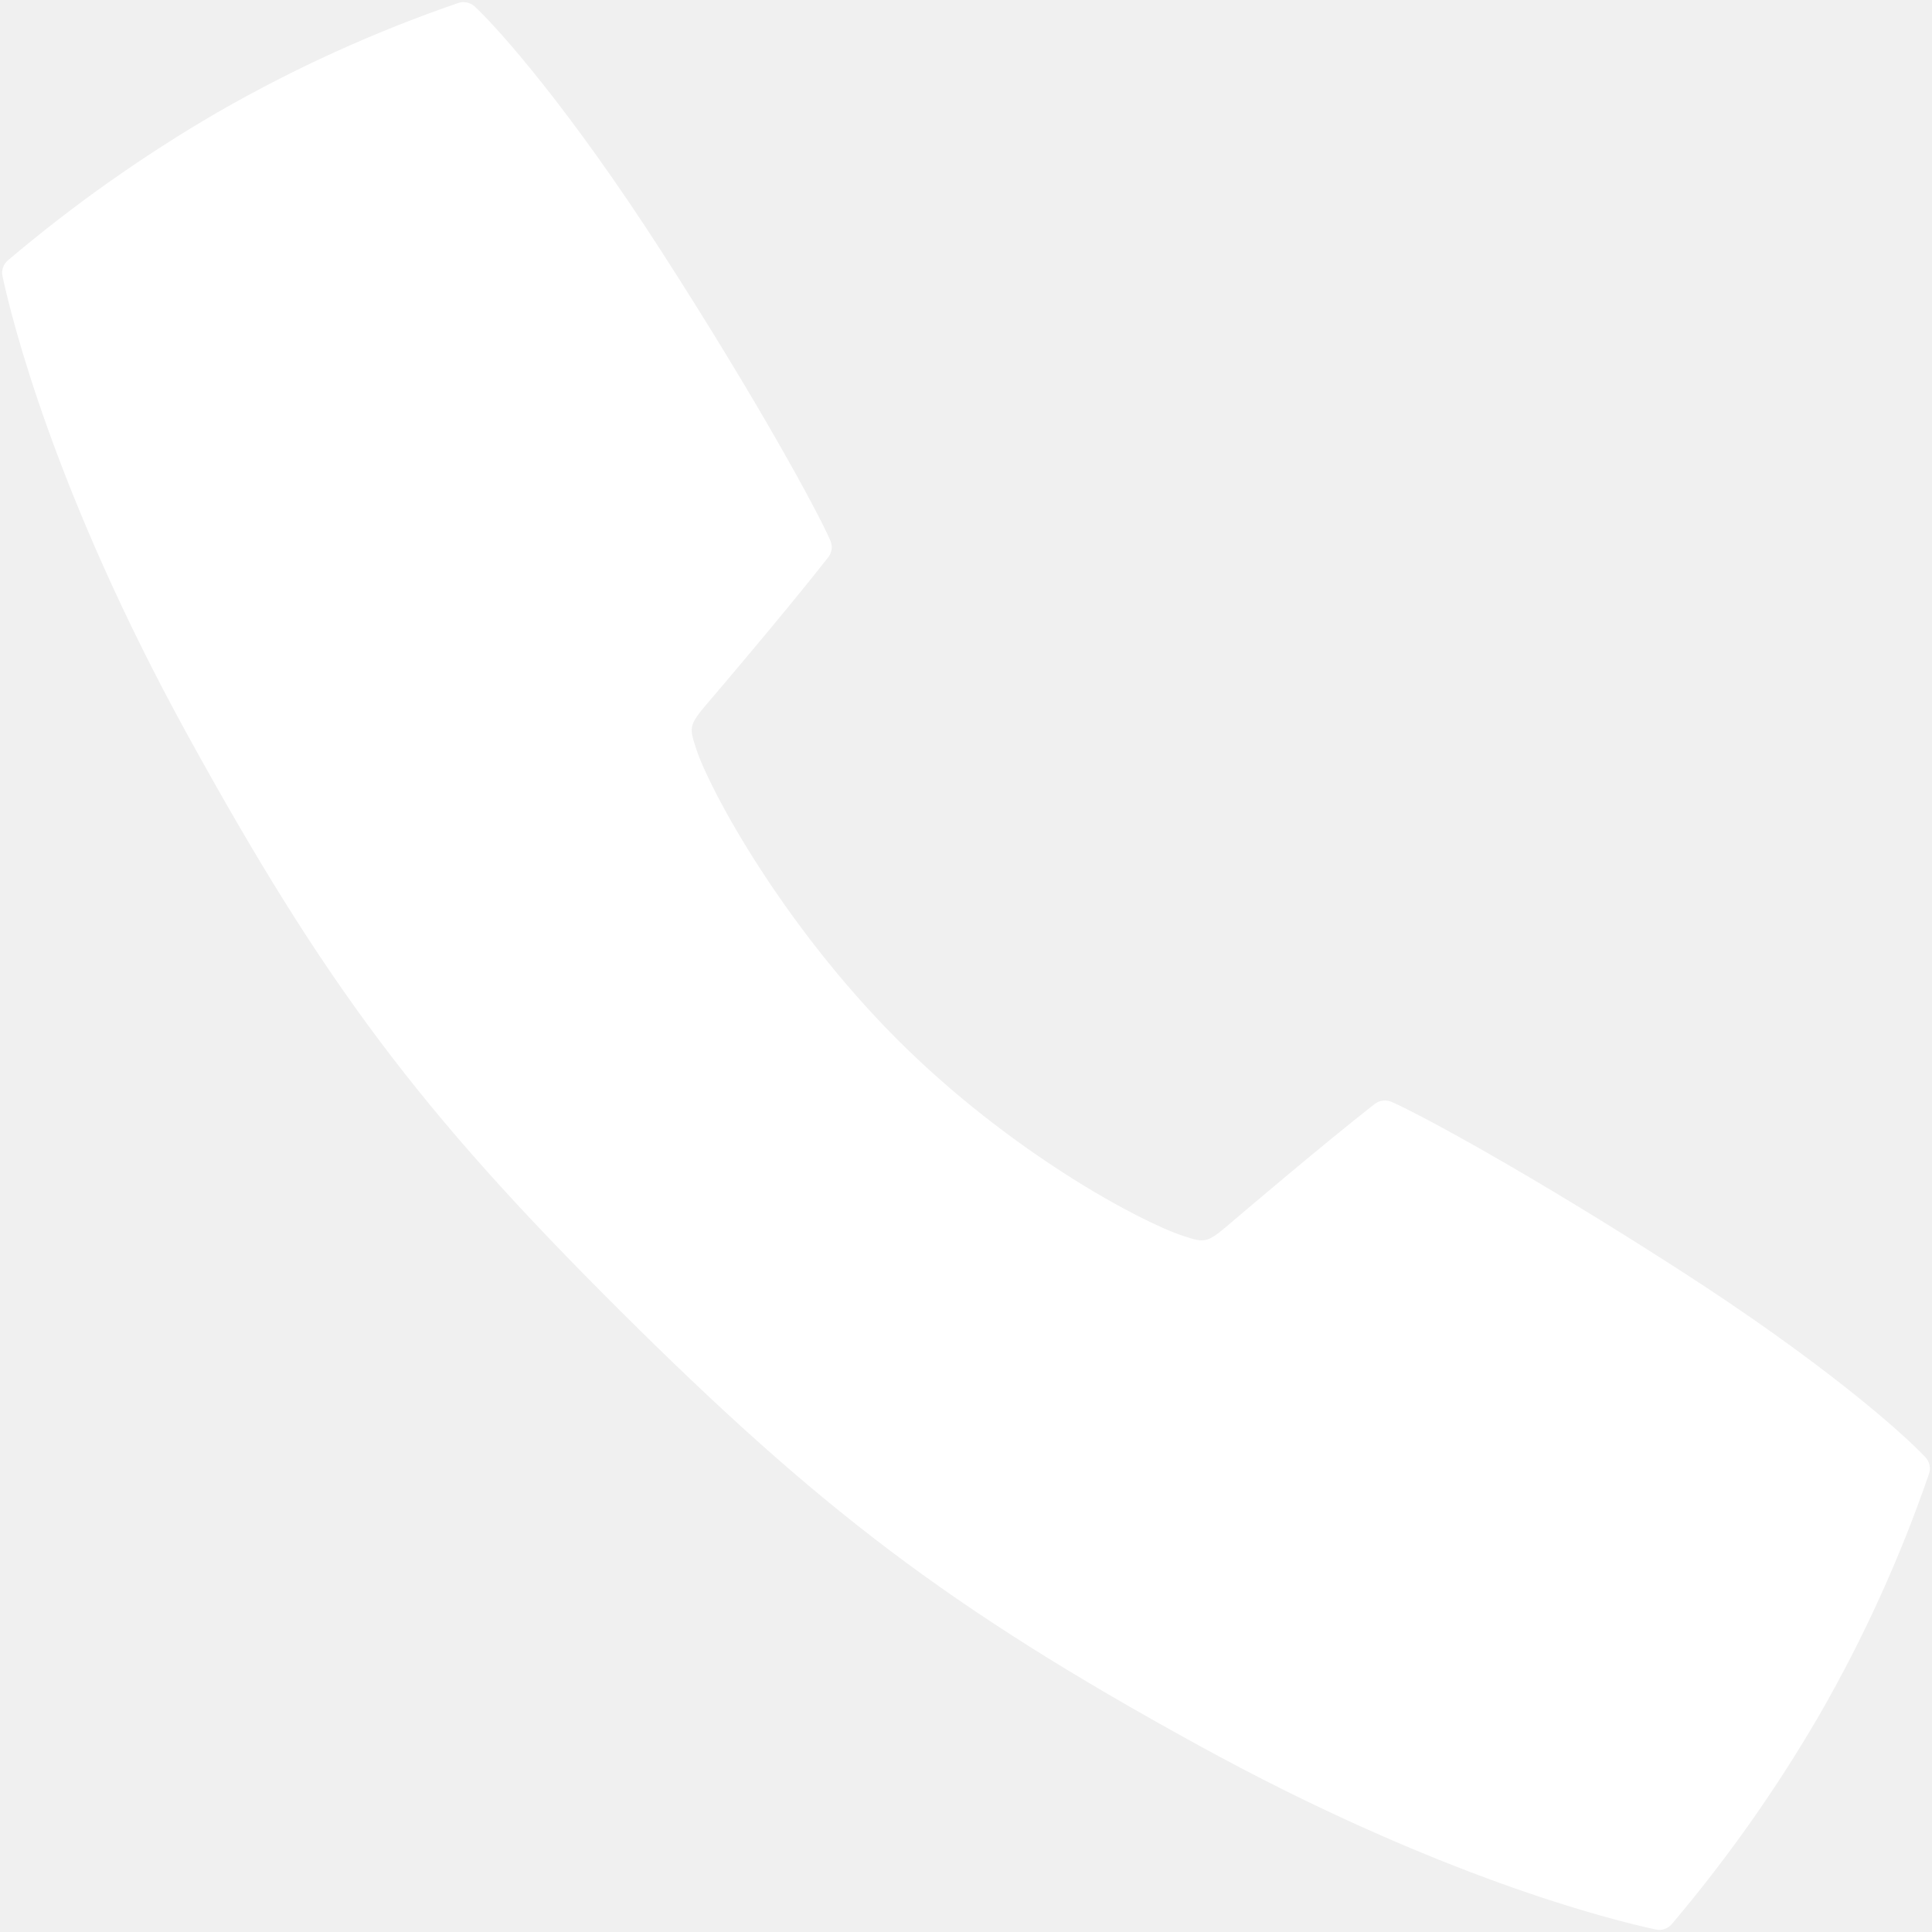
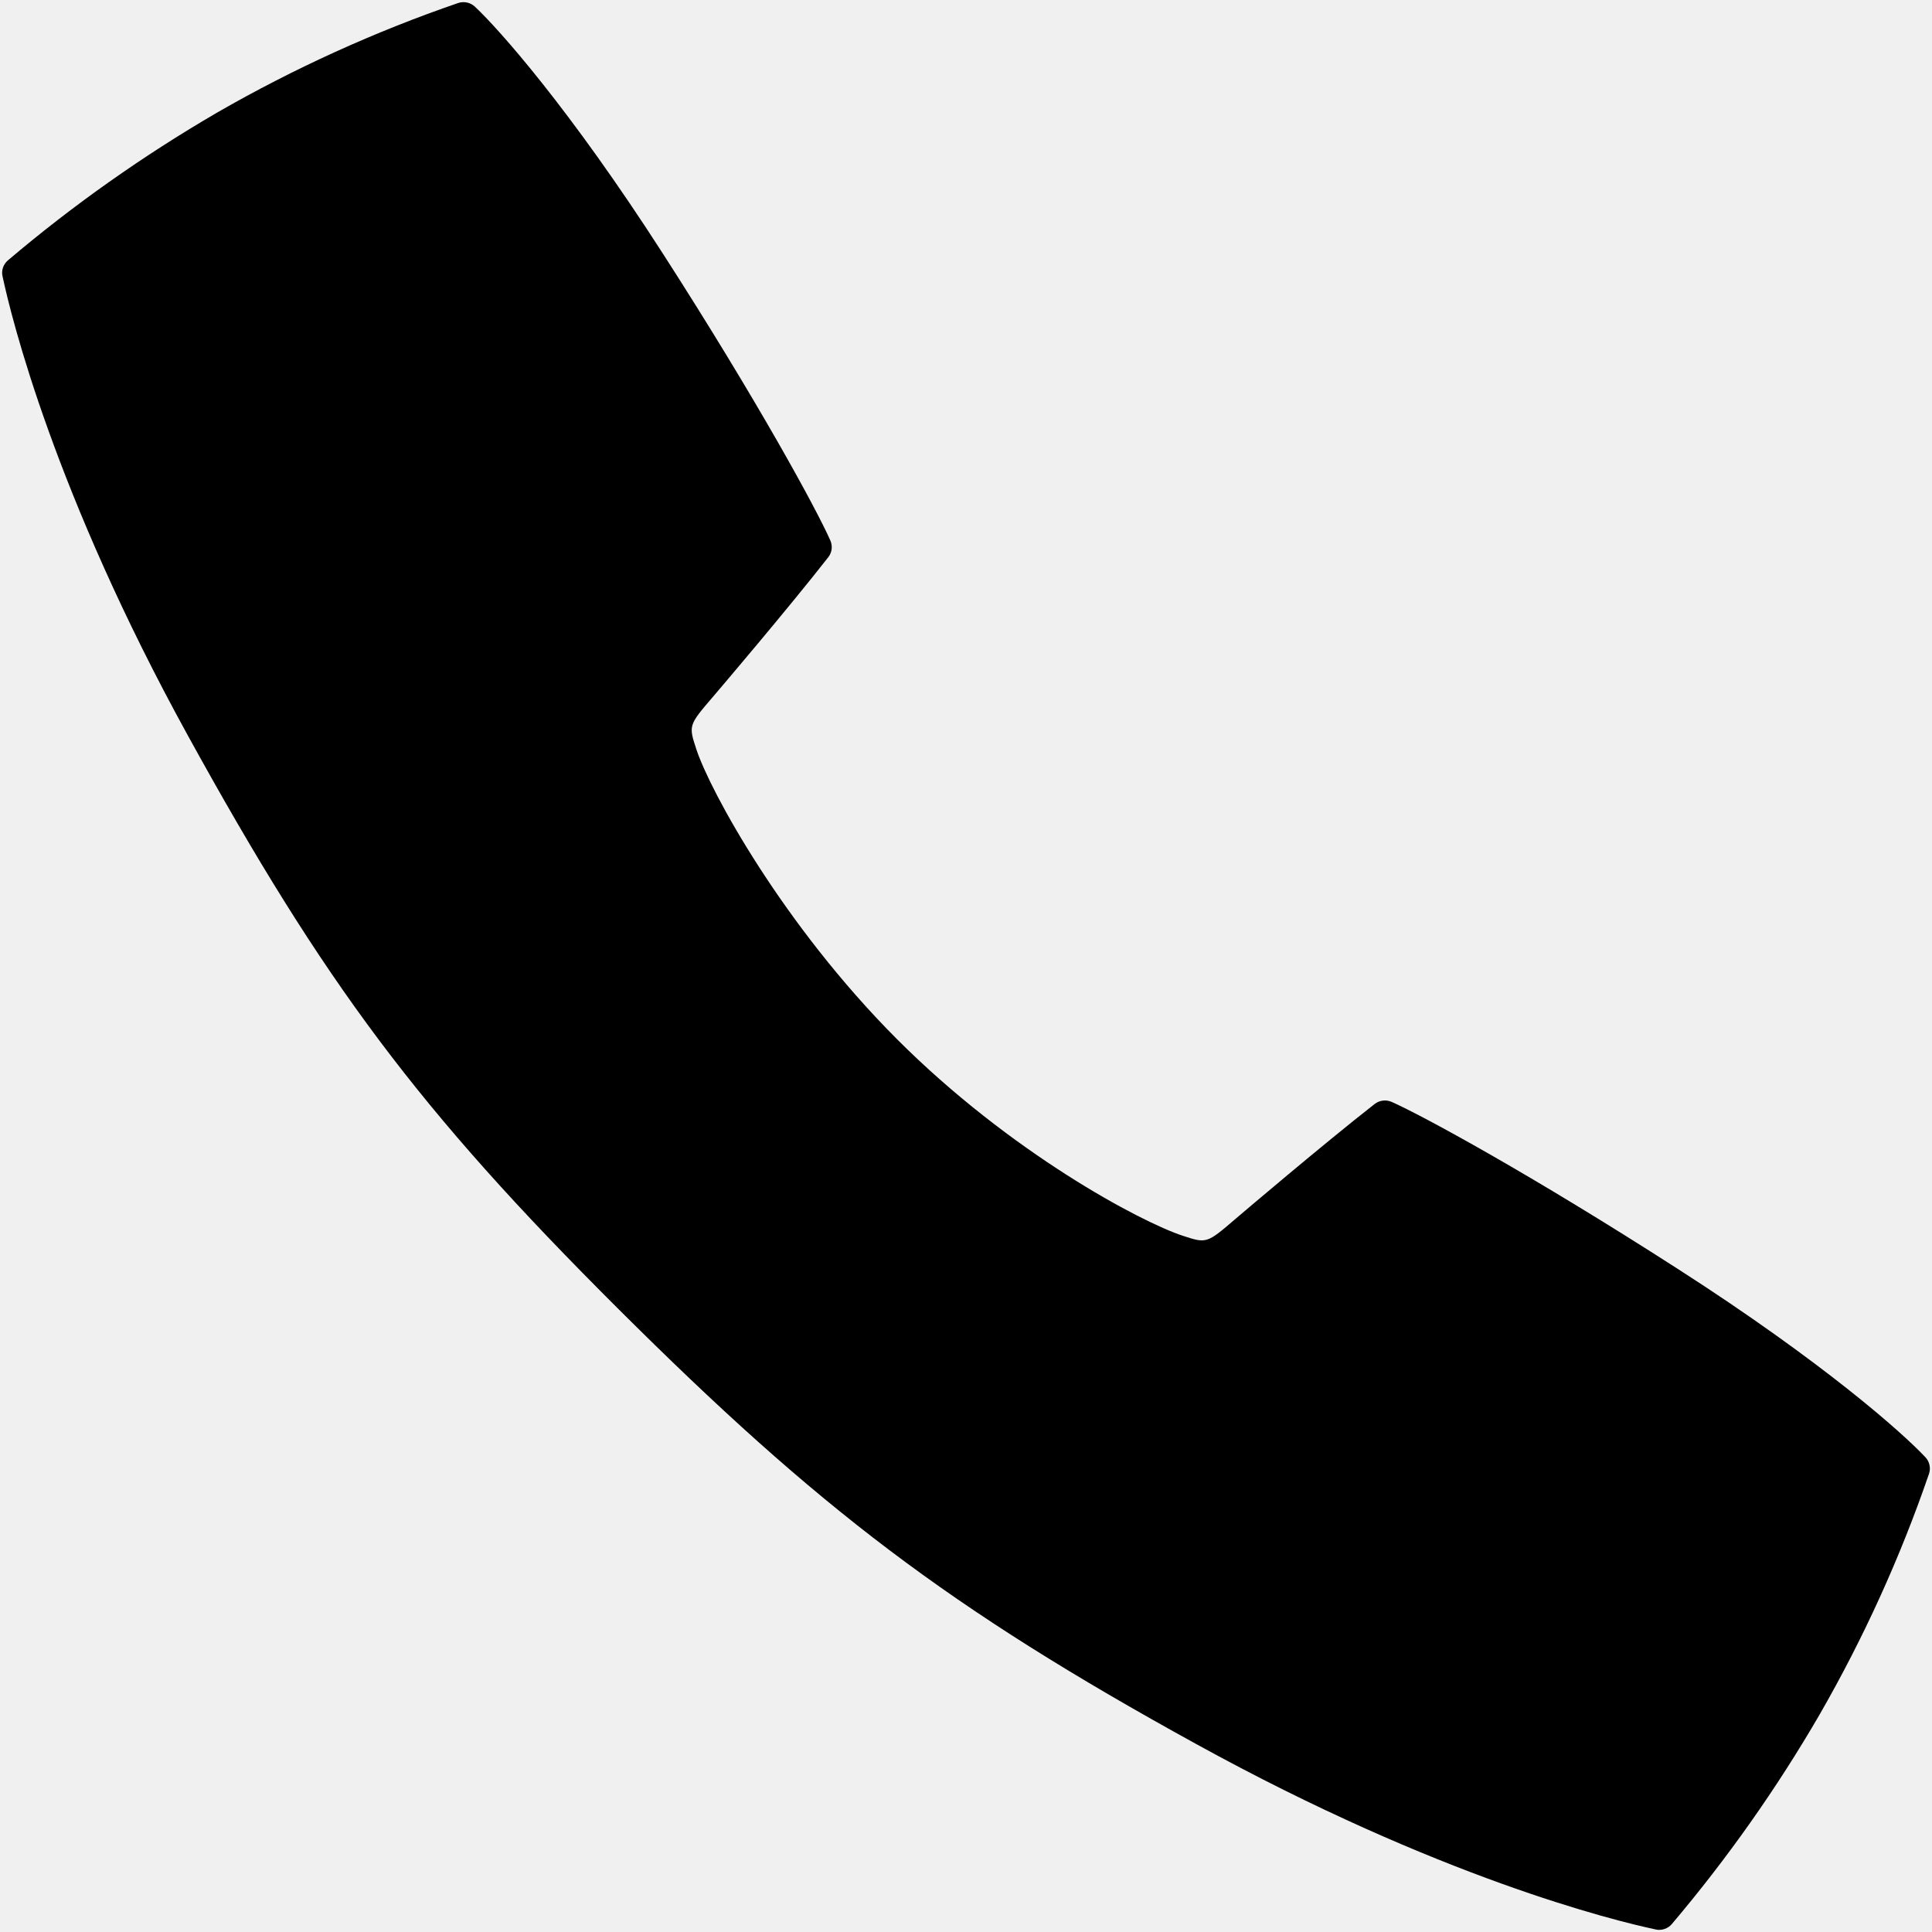
<svg xmlns="http://www.w3.org/2000/svg" width="22" height="22" viewBox="0 0 22 22" fill="none">
-   <path d="M21.924 16.593C21.669 16.32 20.765 15.515 19.105 14.449C17.433 13.374 16.2 12.704 15.846 12.547C15.815 12.534 15.78 12.528 15.746 12.533C15.713 12.537 15.681 12.55 15.654 12.571C15.084 13.016 14.124 13.832 14.073 13.876C13.741 14.161 13.741 14.161 13.469 14.072C12.991 13.915 11.505 13.127 10.21 11.829C8.916 10.531 8.086 9.009 7.929 8.531C7.84 8.259 7.84 8.259 8.125 7.927C8.17 7.875 8.986 6.916 9.431 6.346C9.452 6.32 9.465 6.288 9.47 6.254C9.474 6.22 9.469 6.186 9.455 6.154C9.299 5.8 8.628 4.567 7.553 2.895C6.486 1.235 5.681 0.332 5.409 0.077C5.384 0.053 5.353 0.037 5.319 0.029C5.286 0.022 5.251 0.023 5.218 0.034C4.266 0.361 3.347 0.779 2.474 1.281C1.632 1.771 0.834 2.334 0.091 2.964C0.065 2.986 0.045 3.015 0.034 3.047C0.023 3.079 0.021 3.114 0.029 3.147C0.131 3.625 0.621 5.617 2.14 8.377C3.69 11.193 4.764 12.636 7.04 14.904C9.316 17.172 10.804 18.311 13.624 19.861C16.383 21.38 18.377 21.87 18.853 21.971C18.886 21.979 18.921 21.977 18.953 21.966C18.986 21.955 19.015 21.936 19.037 21.91C19.667 21.166 20.23 20.368 20.719 19.526C21.221 18.653 21.639 17.734 21.966 16.782C21.977 16.749 21.979 16.715 21.971 16.681C21.964 16.648 21.948 16.618 21.924 16.593Z" fill="white" />
+   <path d="M21.924 16.593C21.669 16.32 20.765 15.515 19.105 14.449C17.433 13.374 16.2 12.704 15.846 12.547C15.815 12.534 15.78 12.528 15.746 12.533C15.713 12.537 15.681 12.55 15.654 12.571C15.084 13.016 14.124 13.832 14.073 13.876C13.741 14.161 13.741 14.161 13.469 14.072C12.991 13.915 11.505 13.127 10.21 11.829C8.916 10.531 8.086 9.009 7.929 8.531C7.84 8.259 7.84 8.259 8.125 7.927C8.17 7.875 8.986 6.916 9.431 6.346C9.452 6.32 9.465 6.288 9.47 6.254C9.474 6.22 9.469 6.186 9.455 6.154C9.299 5.8 8.628 4.567 7.553 2.895C6.486 1.235 5.681 0.332 5.409 0.077C5.384 0.053 5.353 0.037 5.319 0.029C5.286 0.022 5.251 0.023 5.218 0.034C4.266 0.361 3.347 0.779 2.474 1.281C1.632 1.771 0.834 2.334 0.091 2.964C0.065 2.986 0.045 3.015 0.034 3.047C0.023 3.079 0.021 3.114 0.029 3.147C0.131 3.625 0.621 5.617 2.14 8.377C3.69 11.193 4.764 12.636 7.04 14.904C9.316 17.172 10.804 18.311 13.624 19.861C16.383 21.38 18.377 21.87 18.853 21.971C18.886 21.979 18.921 21.977 18.953 21.966C18.986 21.955 19.015 21.936 19.037 21.91C19.667 21.166 20.23 20.368 20.719 19.526C21.221 18.653 21.639 17.734 21.966 16.782C21.977 16.749 21.979 16.715 21.971 16.681C21.964 16.648 21.948 16.618 21.924 16.593Z" fill="currentColor" />
</svg>
